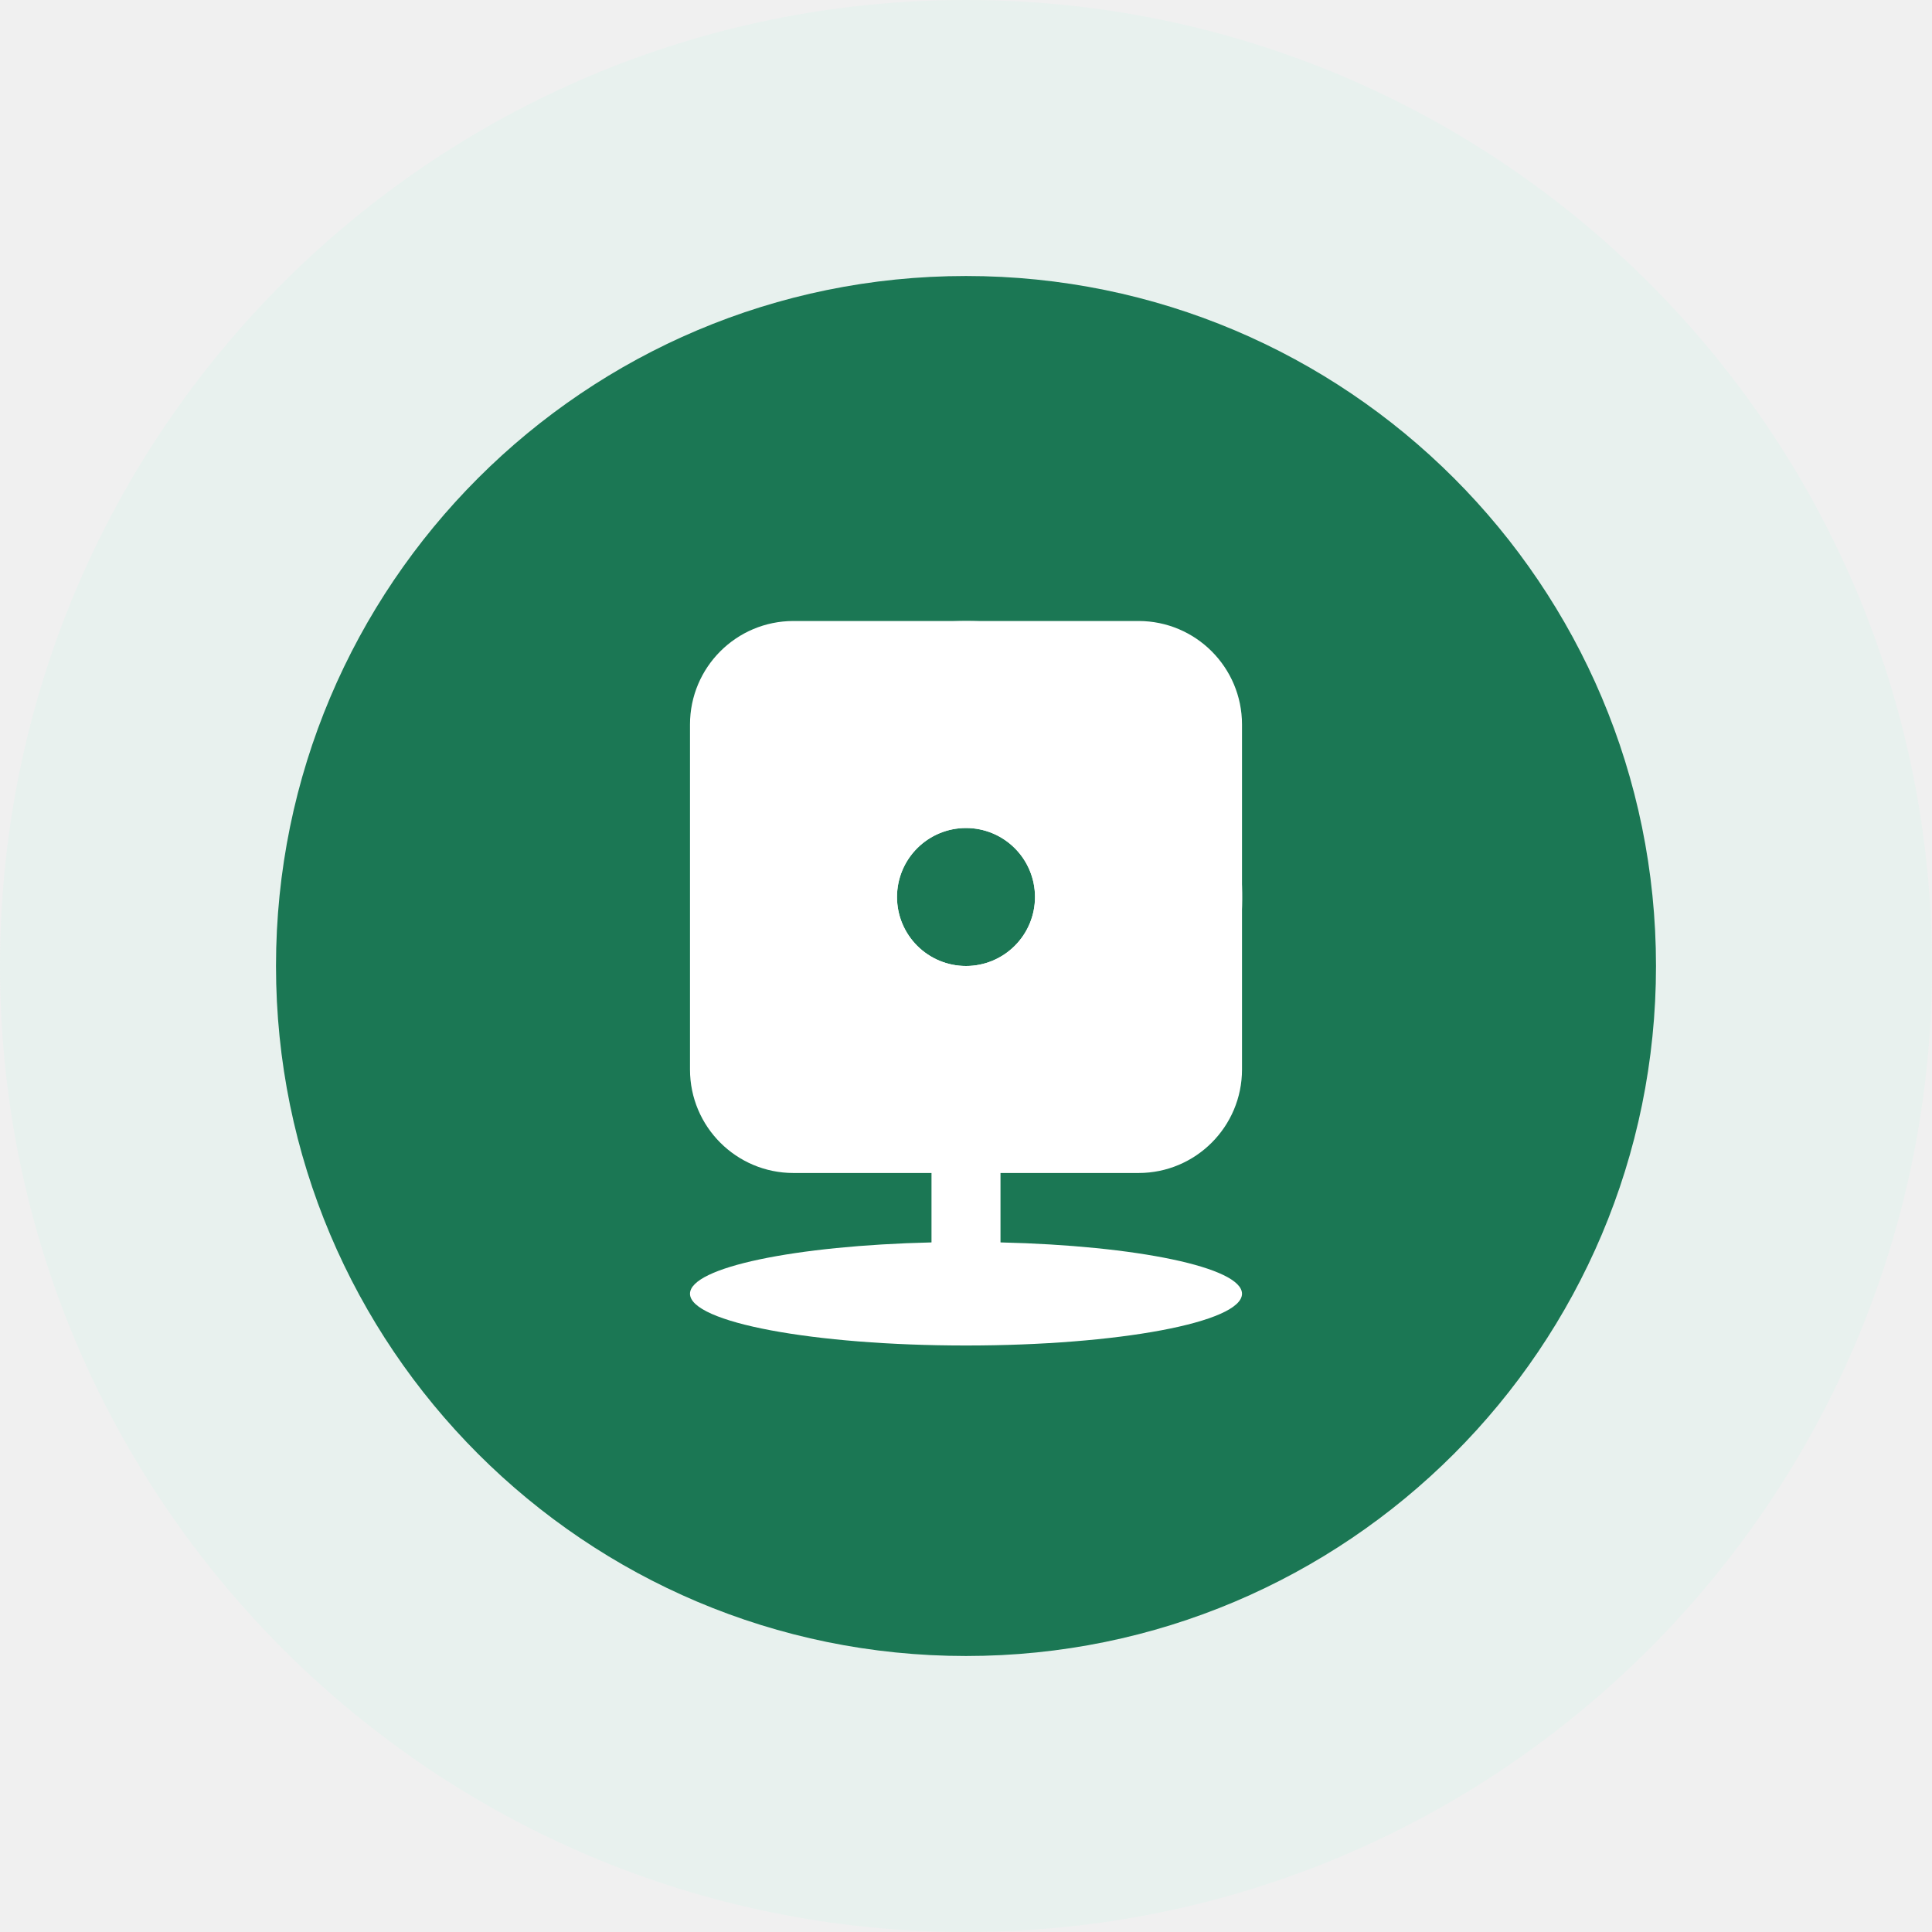
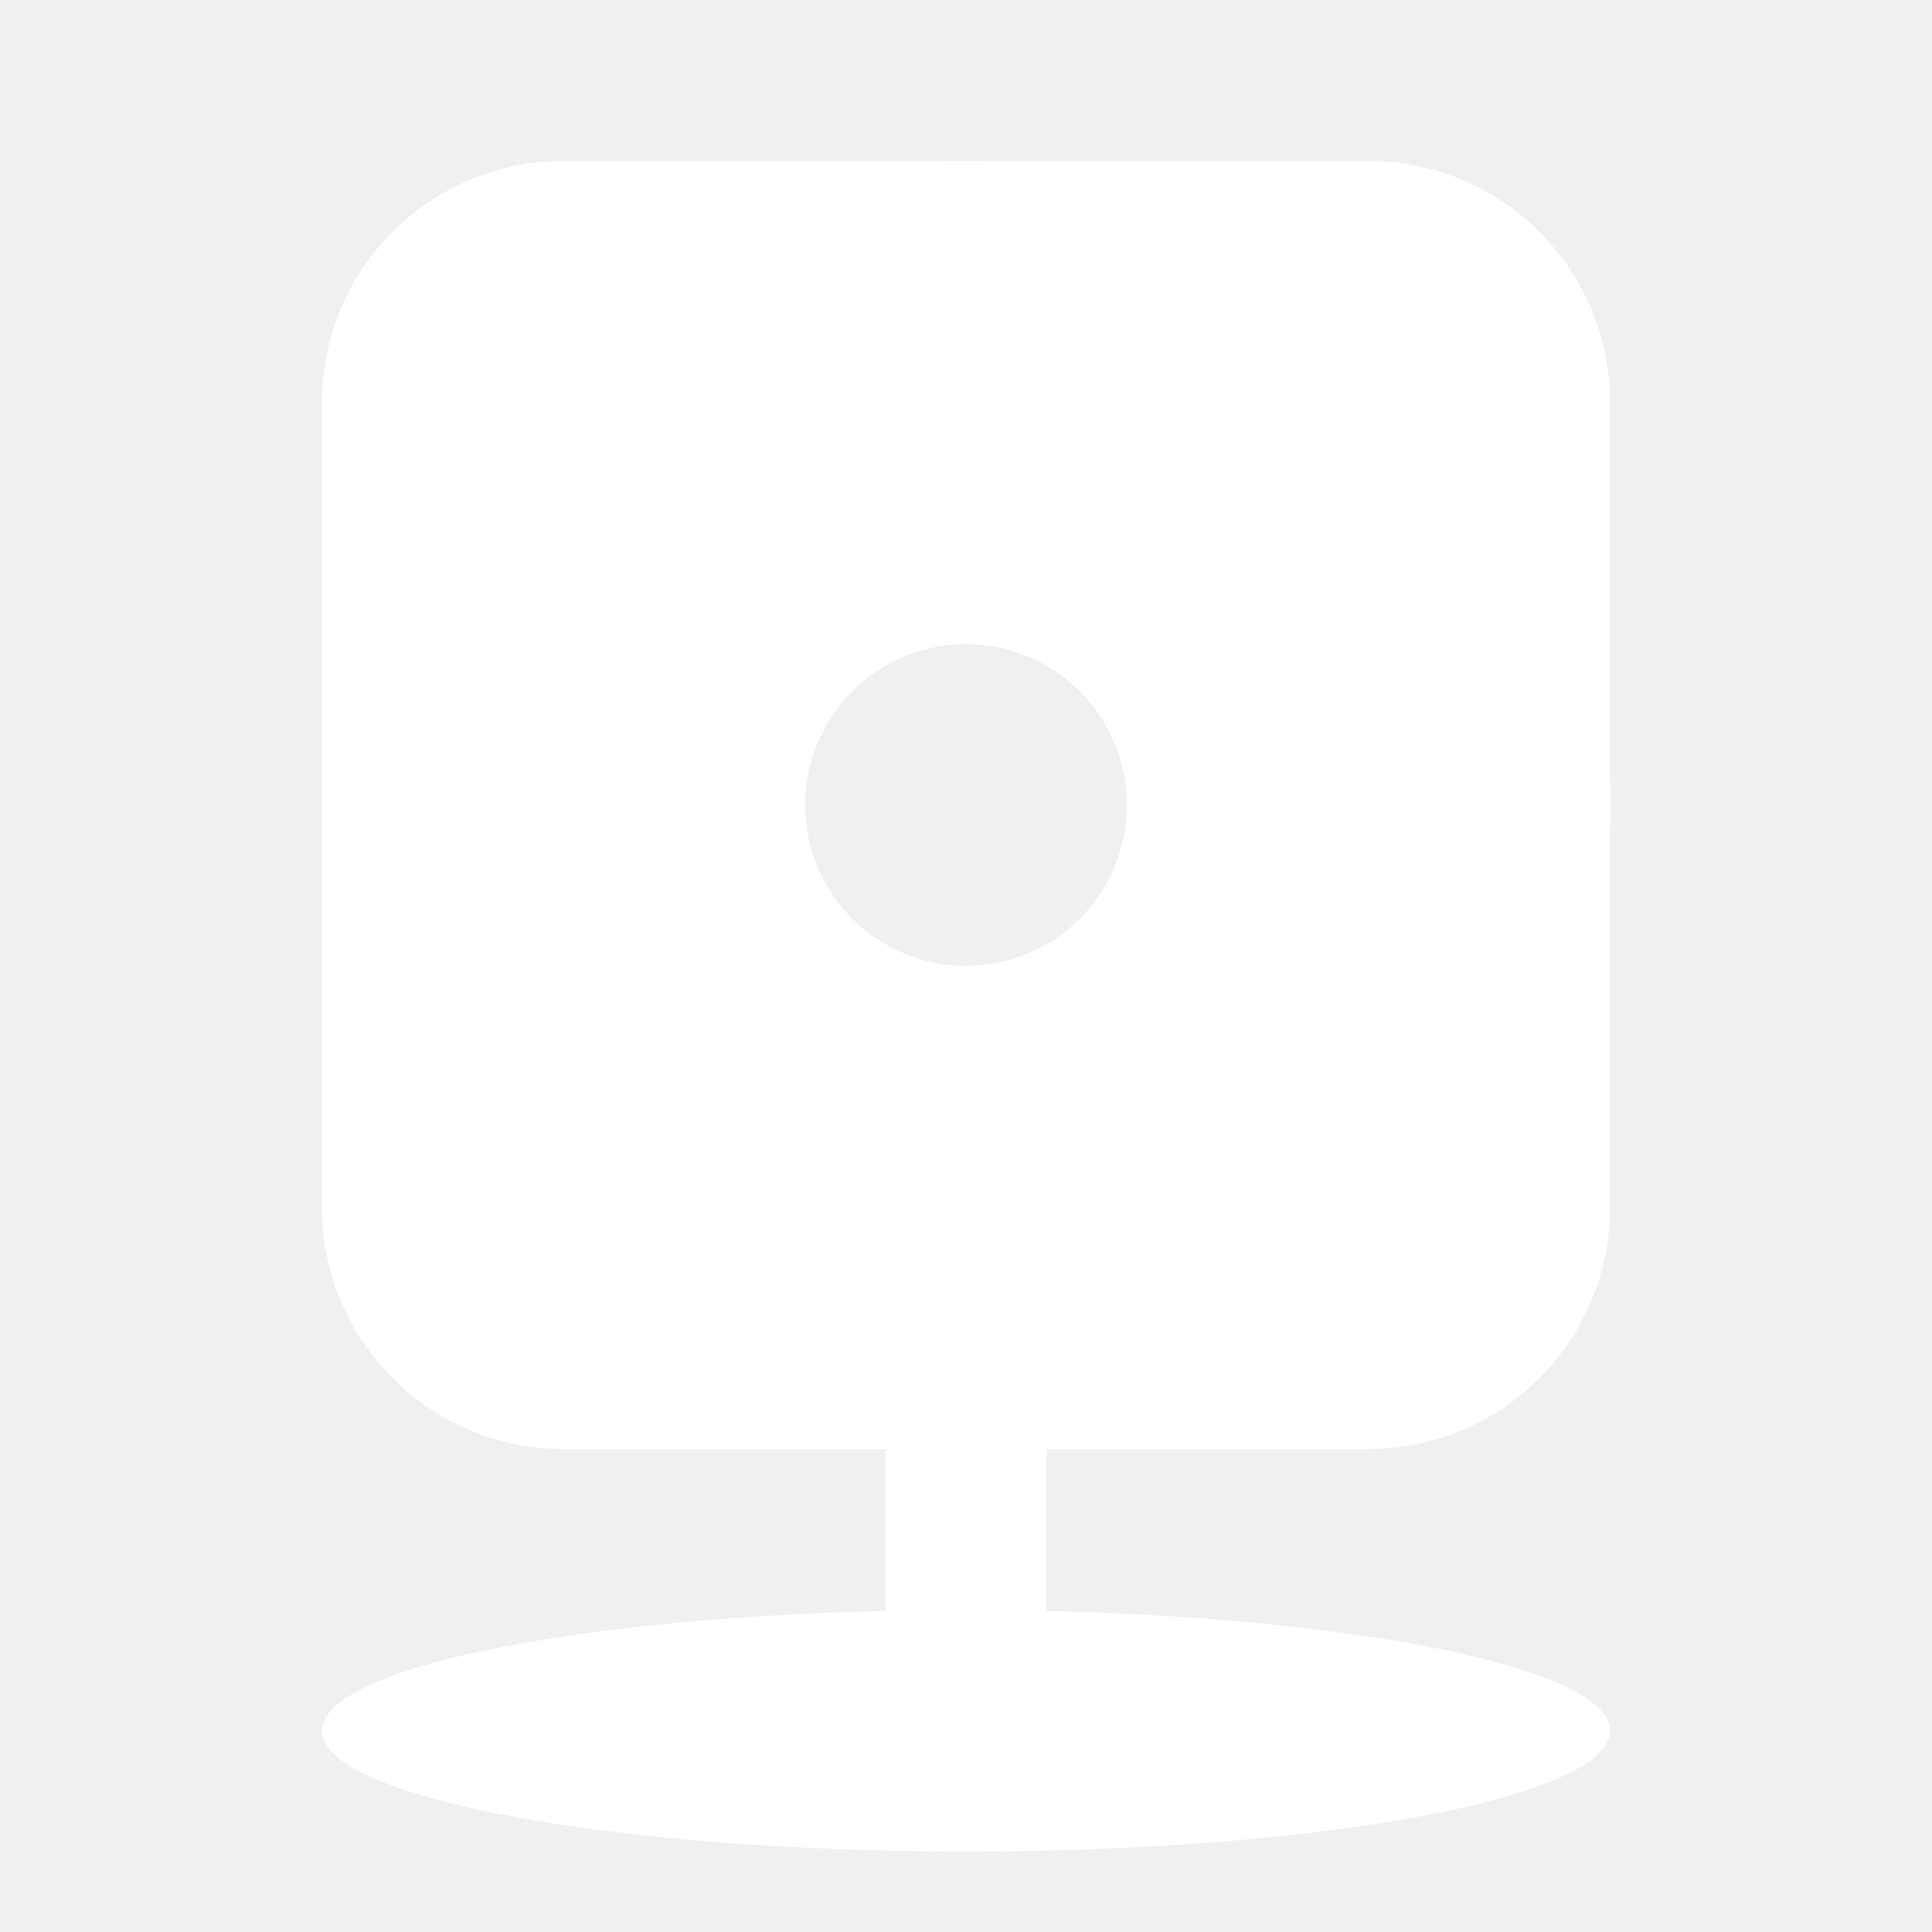
- <svg xmlns="http://www.w3.org/2000/svg" width="56" height="56" viewBox="0 0 56 56" fill="none">
-   <rect width="56" height="56" rx="28" fill="#E8F1EE" />
-   <rect x="8" y="8" width="40" height="40" rx="20" fill="#1B7754" />
-   <g clip-path="url(#clip0_10036_44754)">
-     <path fill-rule="evenodd" clip-rule="evenodd" d="M23 18C21.343 18 20 19.343 20 21V31C20 32.657 21.343 34 23 34H33C34.657 34 36 32.657 36 31V21C36 19.343 34.657 18 33 18H23ZM28 28C29.105 28 30 27.105 30 26C30 24.895 29.105 24 28 24C26.895 24 26 24.895 26 26C26 27.105 26.895 28 28 28Z" fill="white" />
-     <path d="M27 33.938C24.983 33.681 23.139 32.666 21.843 31.099C20.547 29.531 19.897 27.529 20.025 25.5C20.152 23.47 21.047 21.566 22.529 20.172C24.01 18.779 25.966 18.003 28 18C30.036 17.998 31.996 18.773 33.481 20.167C34.965 21.56 35.863 23.467 35.99 25.499C36.118 27.531 35.466 29.535 34.167 31.103C32.868 32.671 31.02 33.685 29 33.938V36.012C32.946 36.104 36 36.735 36 37.5C36 38.328 32.418 39 28 39C23.582 39 20 38.328 20 37.5C20 36.735 23.054 36.104 27 36.012V33.938ZM28 28C28.53 28 29.039 27.789 29.414 27.414C29.789 27.039 30 26.53 30 26C30 25.47 29.789 24.961 29.414 24.586C29.039 24.211 28.53 24 28 24C27.47 24 26.961 24.211 26.586 24.586C26.211 24.961 26 25.47 26 26C26 26.53 26.211 27.039 26.586 27.414C26.961 27.789 27.47 28 28 28Z" fill="white" />
+ <svg xmlns="http://www.w3.org/2000/svg" width="24" height="24" viewBox="0 0 24 24" fill="none">
+   <g clip-path="url(#clip0_10036_44771)">
+     <path fill-rule="evenodd" clip-rule="evenodd" d="M7 2C5.343 2 4 3.343 4 5V15C4 16.657 5.343 18 7 18H17C18.657 18 20 16.657 20 15V5C20 3.343 18.657 2 17 2H7ZM12 12C13.105 12 14 11.105 14 10C14 8.895 13.105 8 12 8C10.895 8 10 8.895 10 10C10 11.105 10.895 12 12 12Z" fill="white" />
+     <path d="M11 17.938C8.983 17.681 7.139 16.666 5.843 15.099C4.548 13.531 3.897 11.53 4.025 9.5C4.152 7.47 5.047 5.565 6.529 4.172C8.01 2.779 9.966 2.003 12 2C14.036 1.998 15.996 2.773 17.481 4.167C18.965 5.56 19.863 7.467 19.99 9.499C20.118 11.531 19.466 13.535 18.167 15.103C16.868 16.671 15.02 17.685 13 17.938V20.012C16.946 20.104 20 20.735 20 21.5C20 22.328 16.418 23 12 23C7.582 23 4 22.328 4 21.5C4 20.735 7.054 20.104 11 20.012V17.938ZM12 12C12.53 12 13.039 11.789 13.414 11.414C13.789 11.039 14 10.53 14 10C14 9.47 13.789 8.961 13.414 8.586C13.039 8.211 12.53 8 12 8C11.47 8 10.961 8.211 10.586 8.586C10.211 8.961 10 9.47 10 10C10 10.53 10.211 11.039 10.586 11.414C10.961 11.789 11.47 12 12 12Z" fill="white" />
  </g>
  <defs>
-     <clipPath id="clip0_10036_44754">
-       <rect width="24" height="24" fill="white" transform="translate(16 16)" />
+     <clipPath id="clip0_10036_44771">
+       <rect width="24" height="24" fill="white" />
    </clipPath>
  </defs>
</svg>
